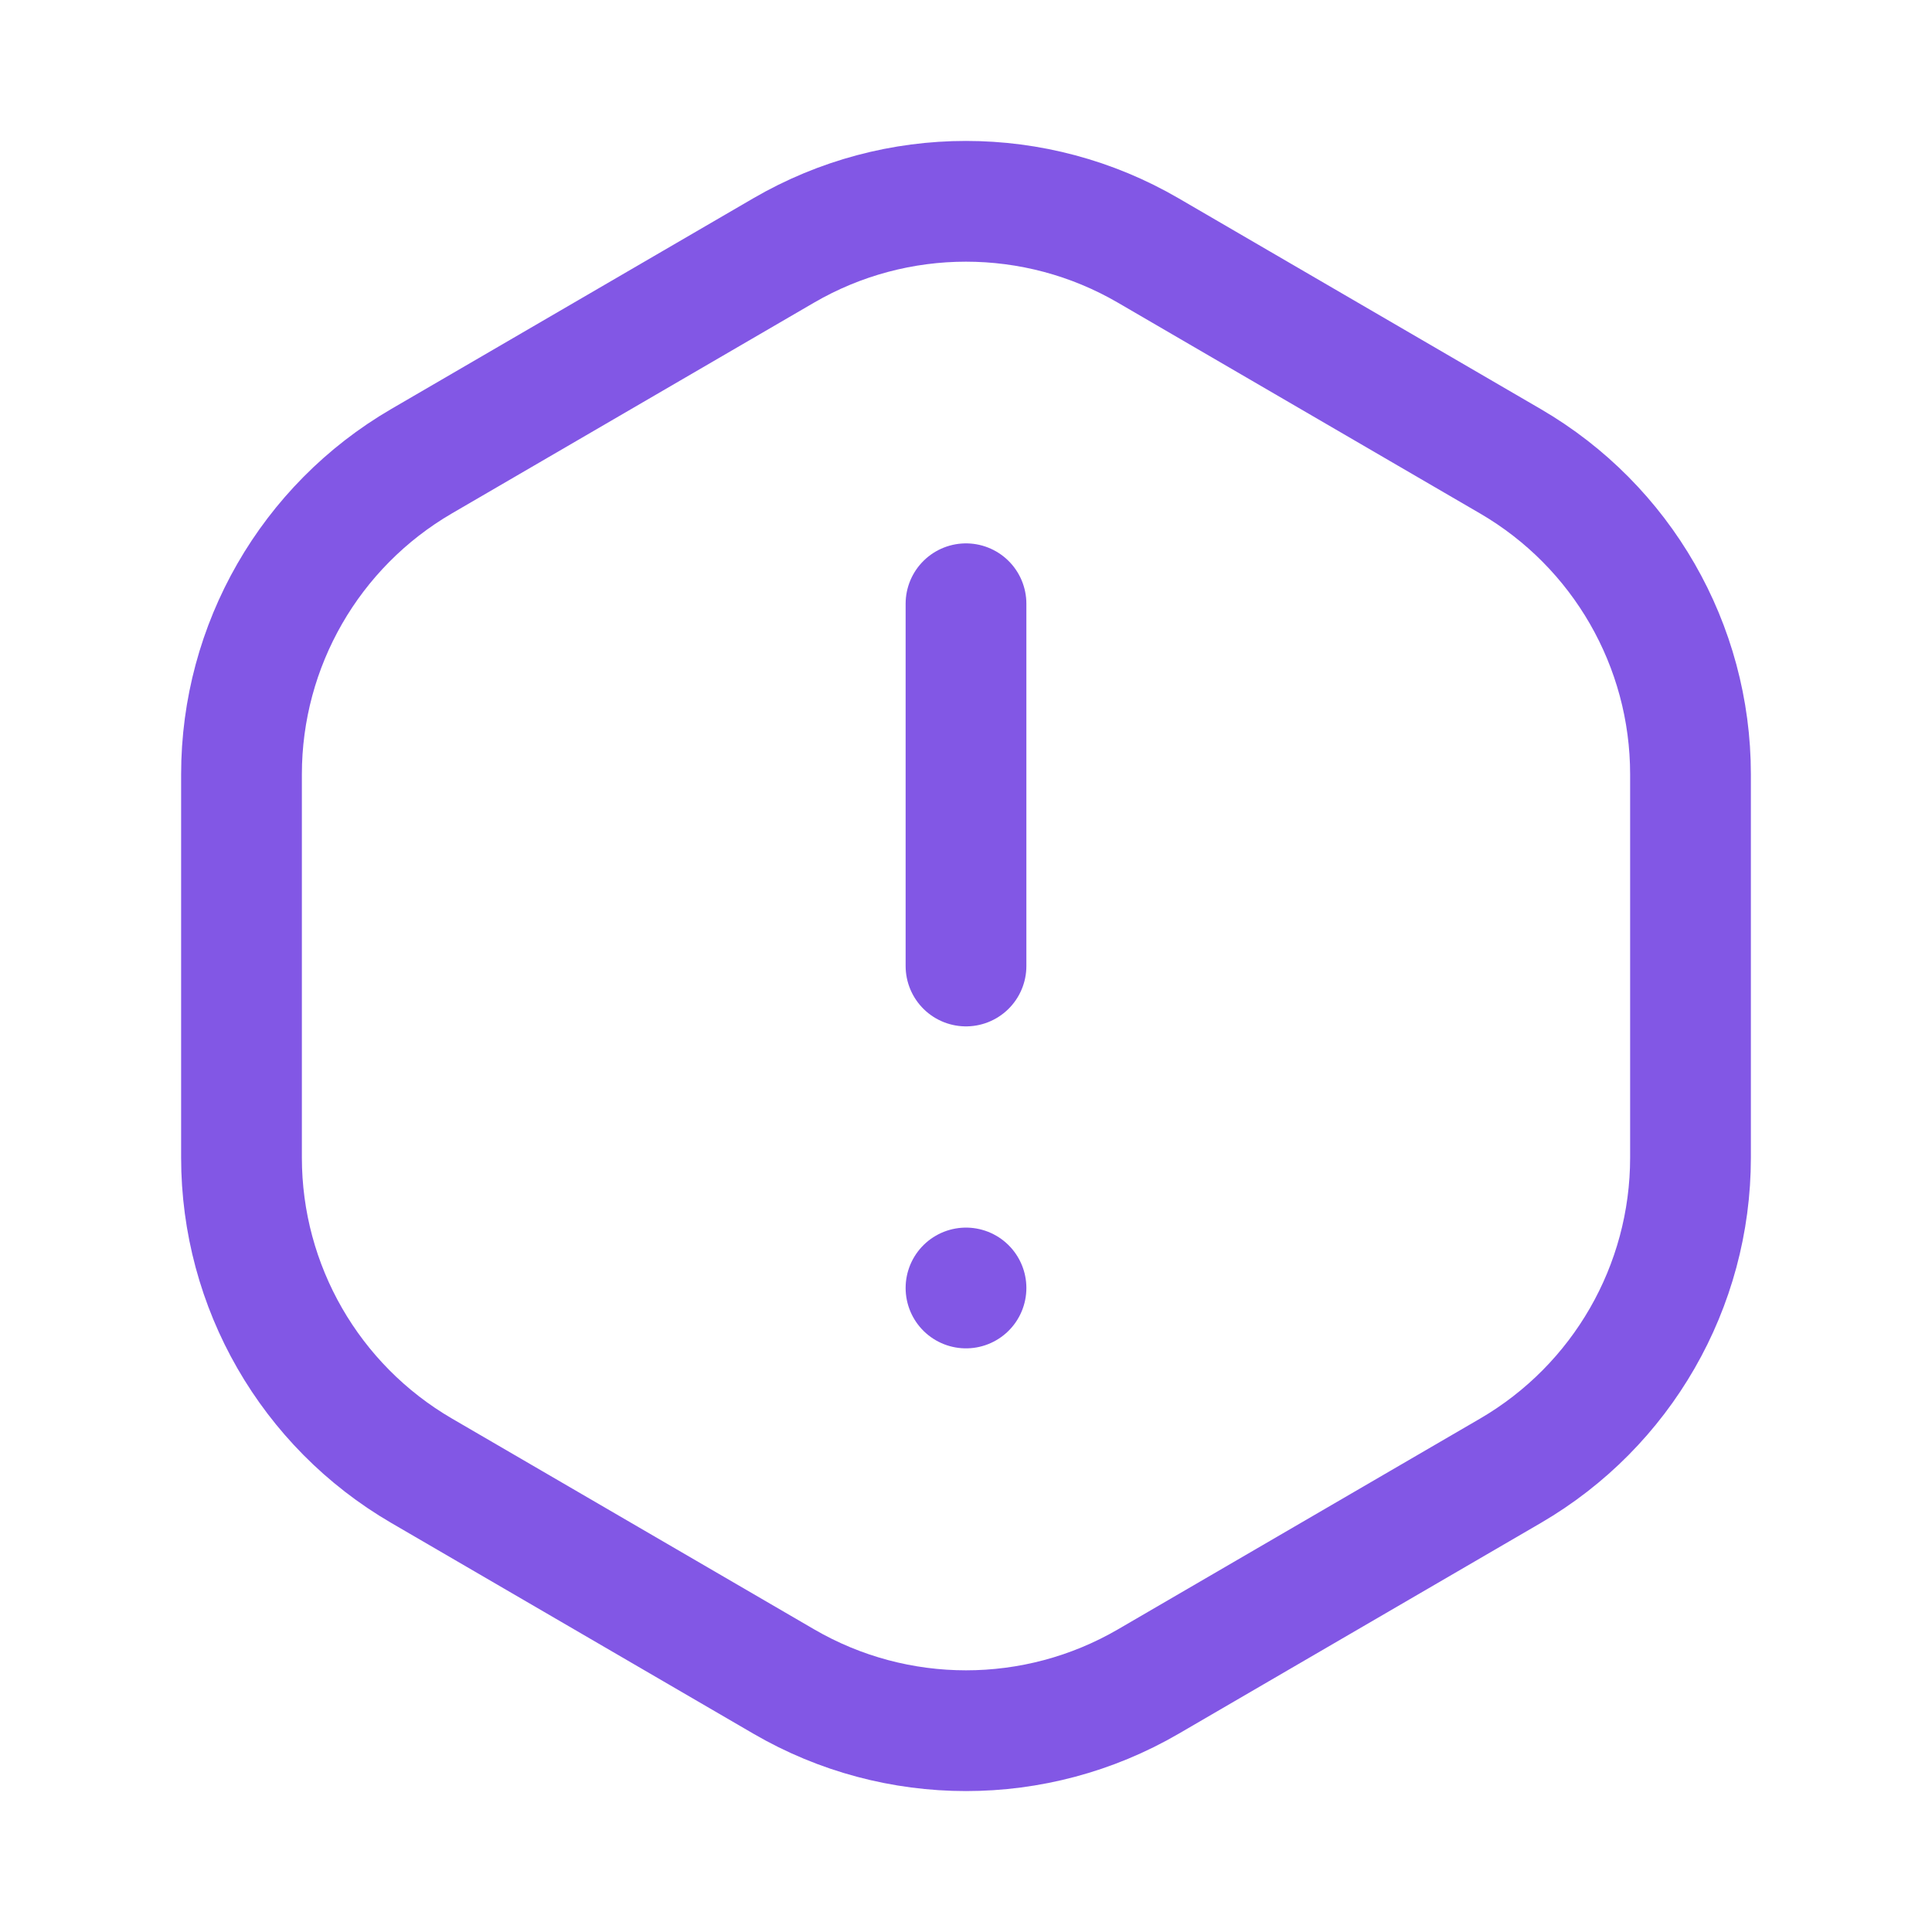
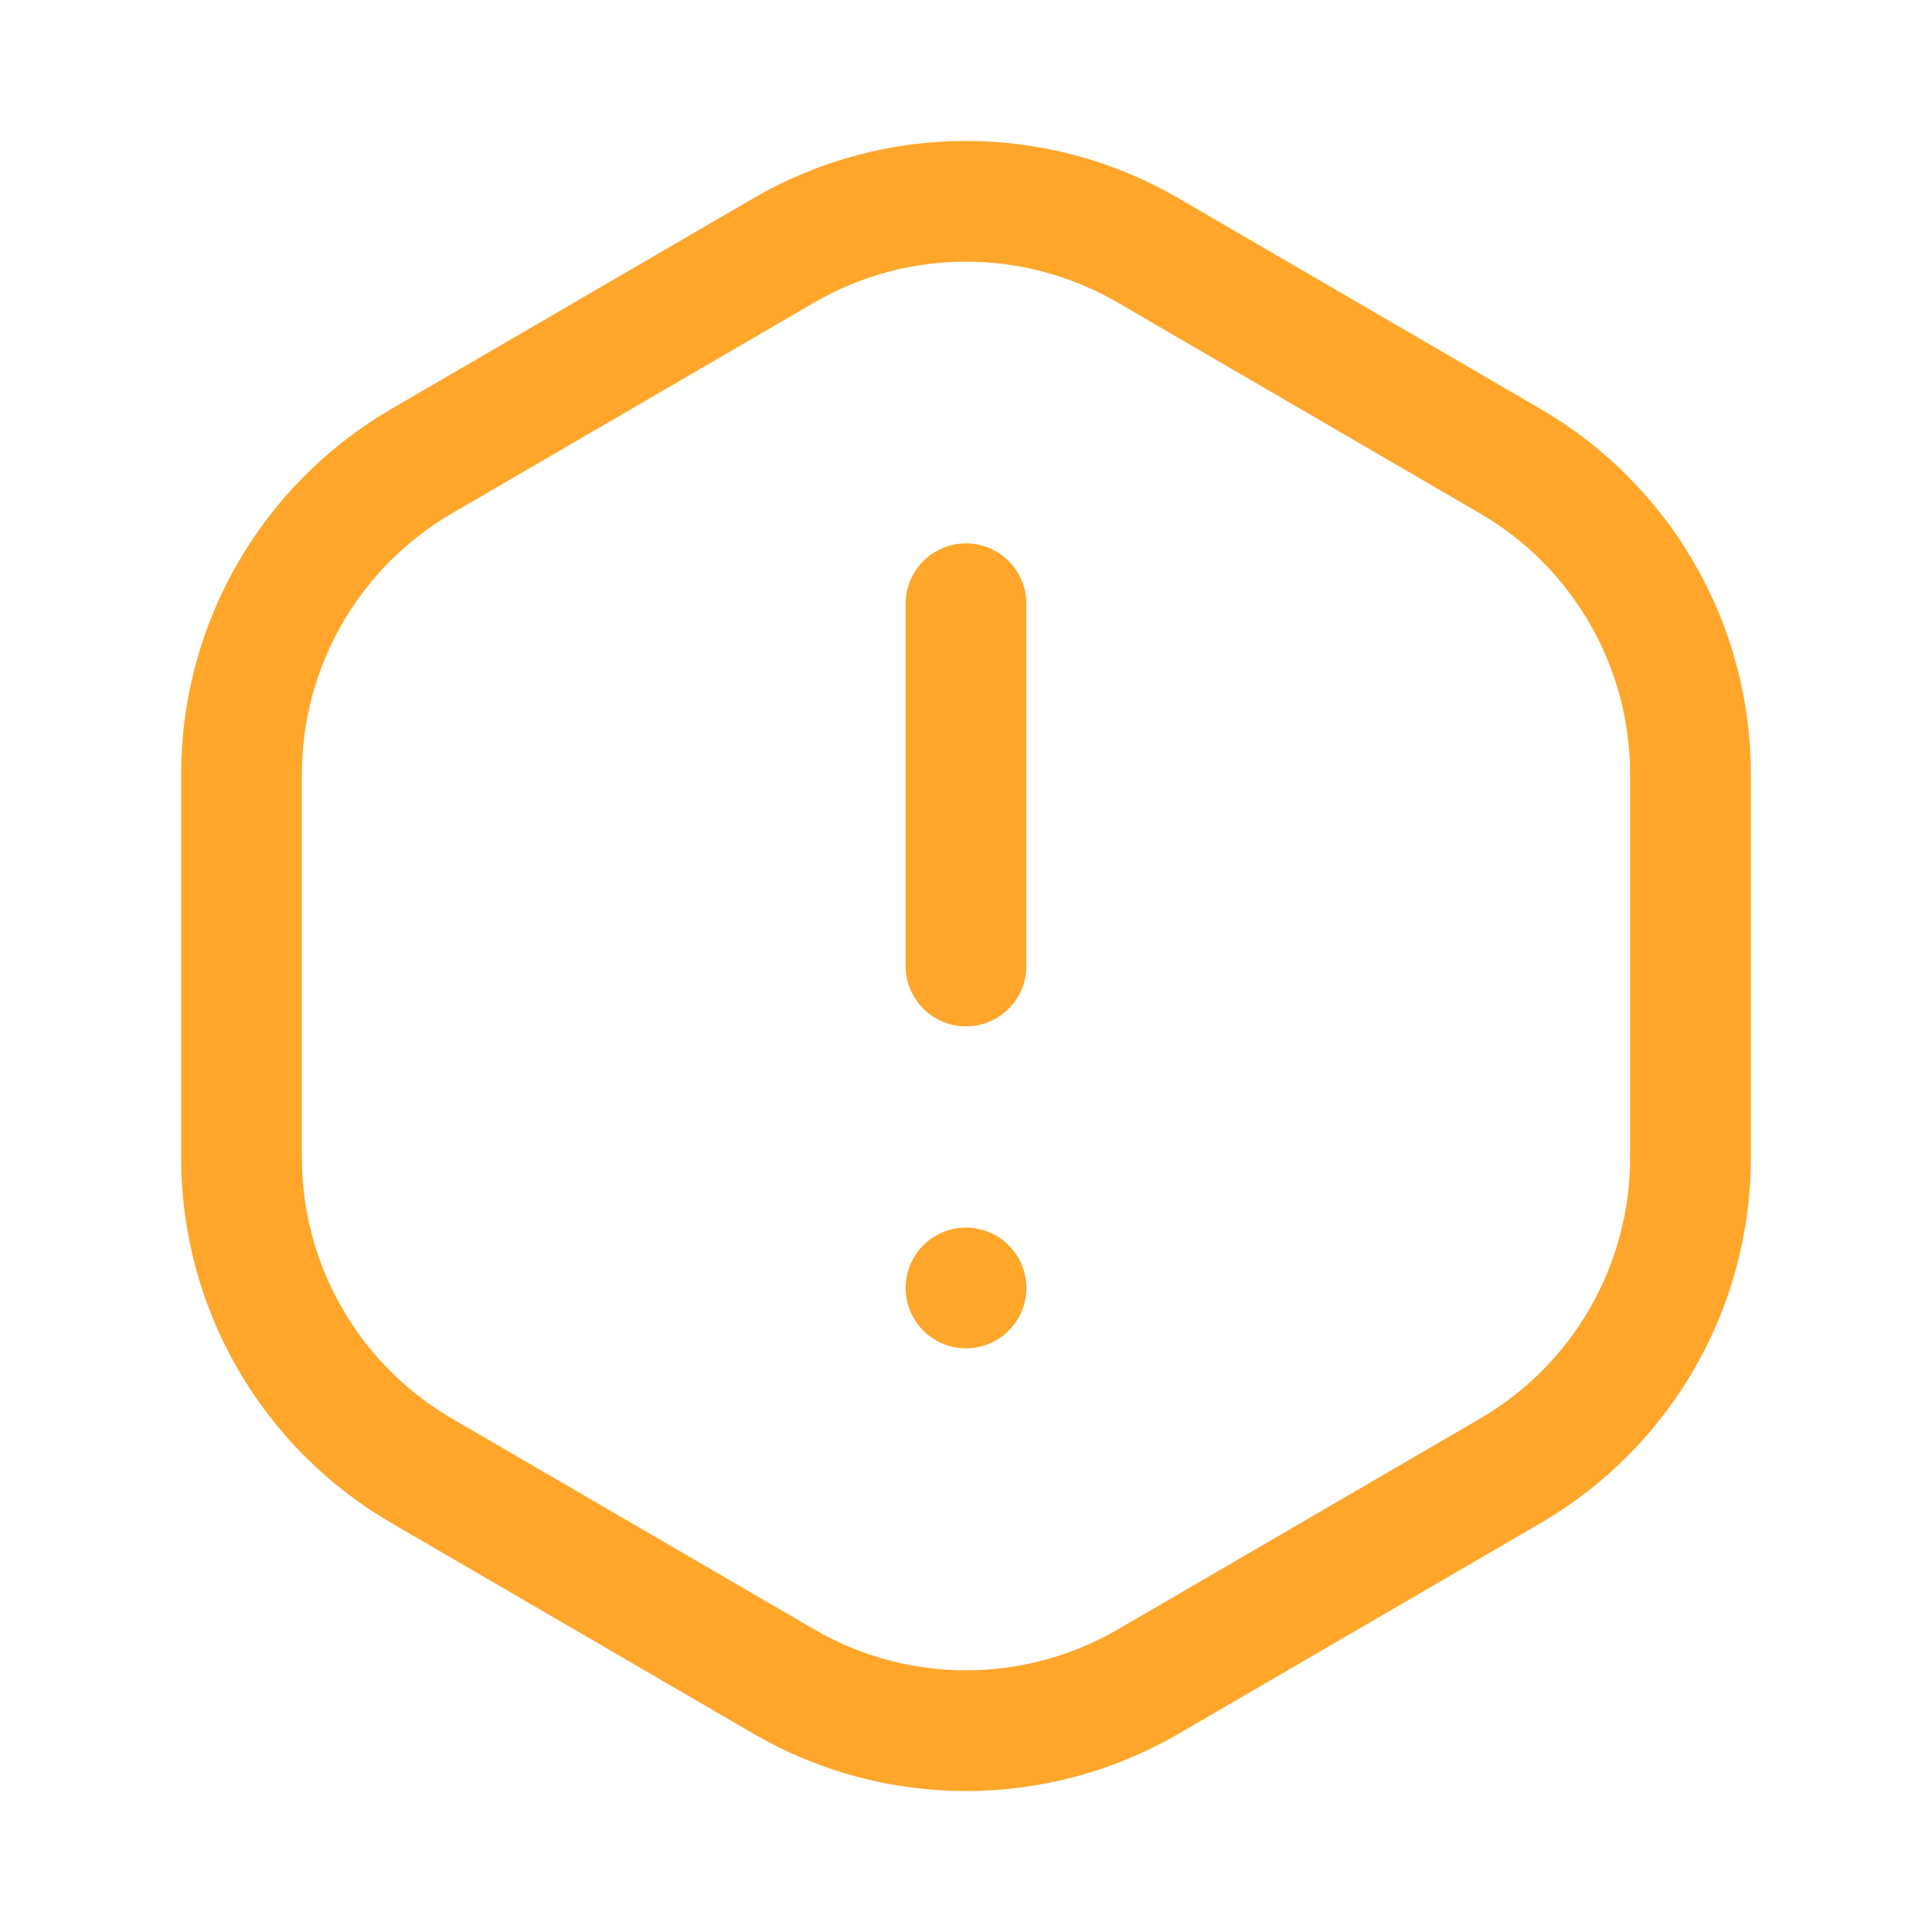
<svg xmlns="http://www.w3.org/2000/svg" width="32" height="32" viewBox="0 0 32 32" fill="none">
-   <path d="M16 16V10" stroke="#8257E5" stroke-width="2" stroke-linecap="round" stroke-linejoin="round" />
-   <path d="M16 21.333L16 21.333" stroke="#8257E5" stroke-width="2" stroke-linecap="round" stroke-linejoin="round" />
-   <path d="M4 19.174V12.825C4 10.689 5.136 8.715 6.981 7.64L12.981 4.148C14.847 3.063 17.152 3.063 19.017 4.148L25.017 7.64C26.864 8.715 28 10.689 28 12.825V19.174C28 21.311 26.864 23.285 25.019 24.36L19.019 27.852C17.153 28.937 14.848 28.937 12.983 27.852L6.983 24.36C5.136 23.285 4 21.311 4 19.174V19.174Z" stroke="#8257E5" stroke-width="2" stroke-linecap="round" stroke-linejoin="round" />
+   <path d="M16 16V10" stroke="#FFA62B" stroke-width="2" stroke-linecap="round" stroke-linejoin="round" />
+   <path d="M16 21.333L16 21.333" stroke="#FFA62B" stroke-width="2" stroke-linecap="round" stroke-linejoin="round" />
+   <path d="M4 19.174V12.825C4 10.689 5.136 8.715 6.981 7.64L12.981 4.148C14.847 3.063 17.152 3.063 19.017 4.148L25.017 7.64C26.864 8.715 28 10.689 28 12.825V19.174C28 21.311 26.864 23.285 25.019 24.36L19.019 27.852C17.153 28.937 14.848 28.937 12.983 27.852L6.983 24.36C5.136 23.285 4 21.311 4 19.174V19.174Z" stroke="#FFA62B" stroke-width="2" stroke-linecap="round" stroke-linejoin="round" />
</svg>
